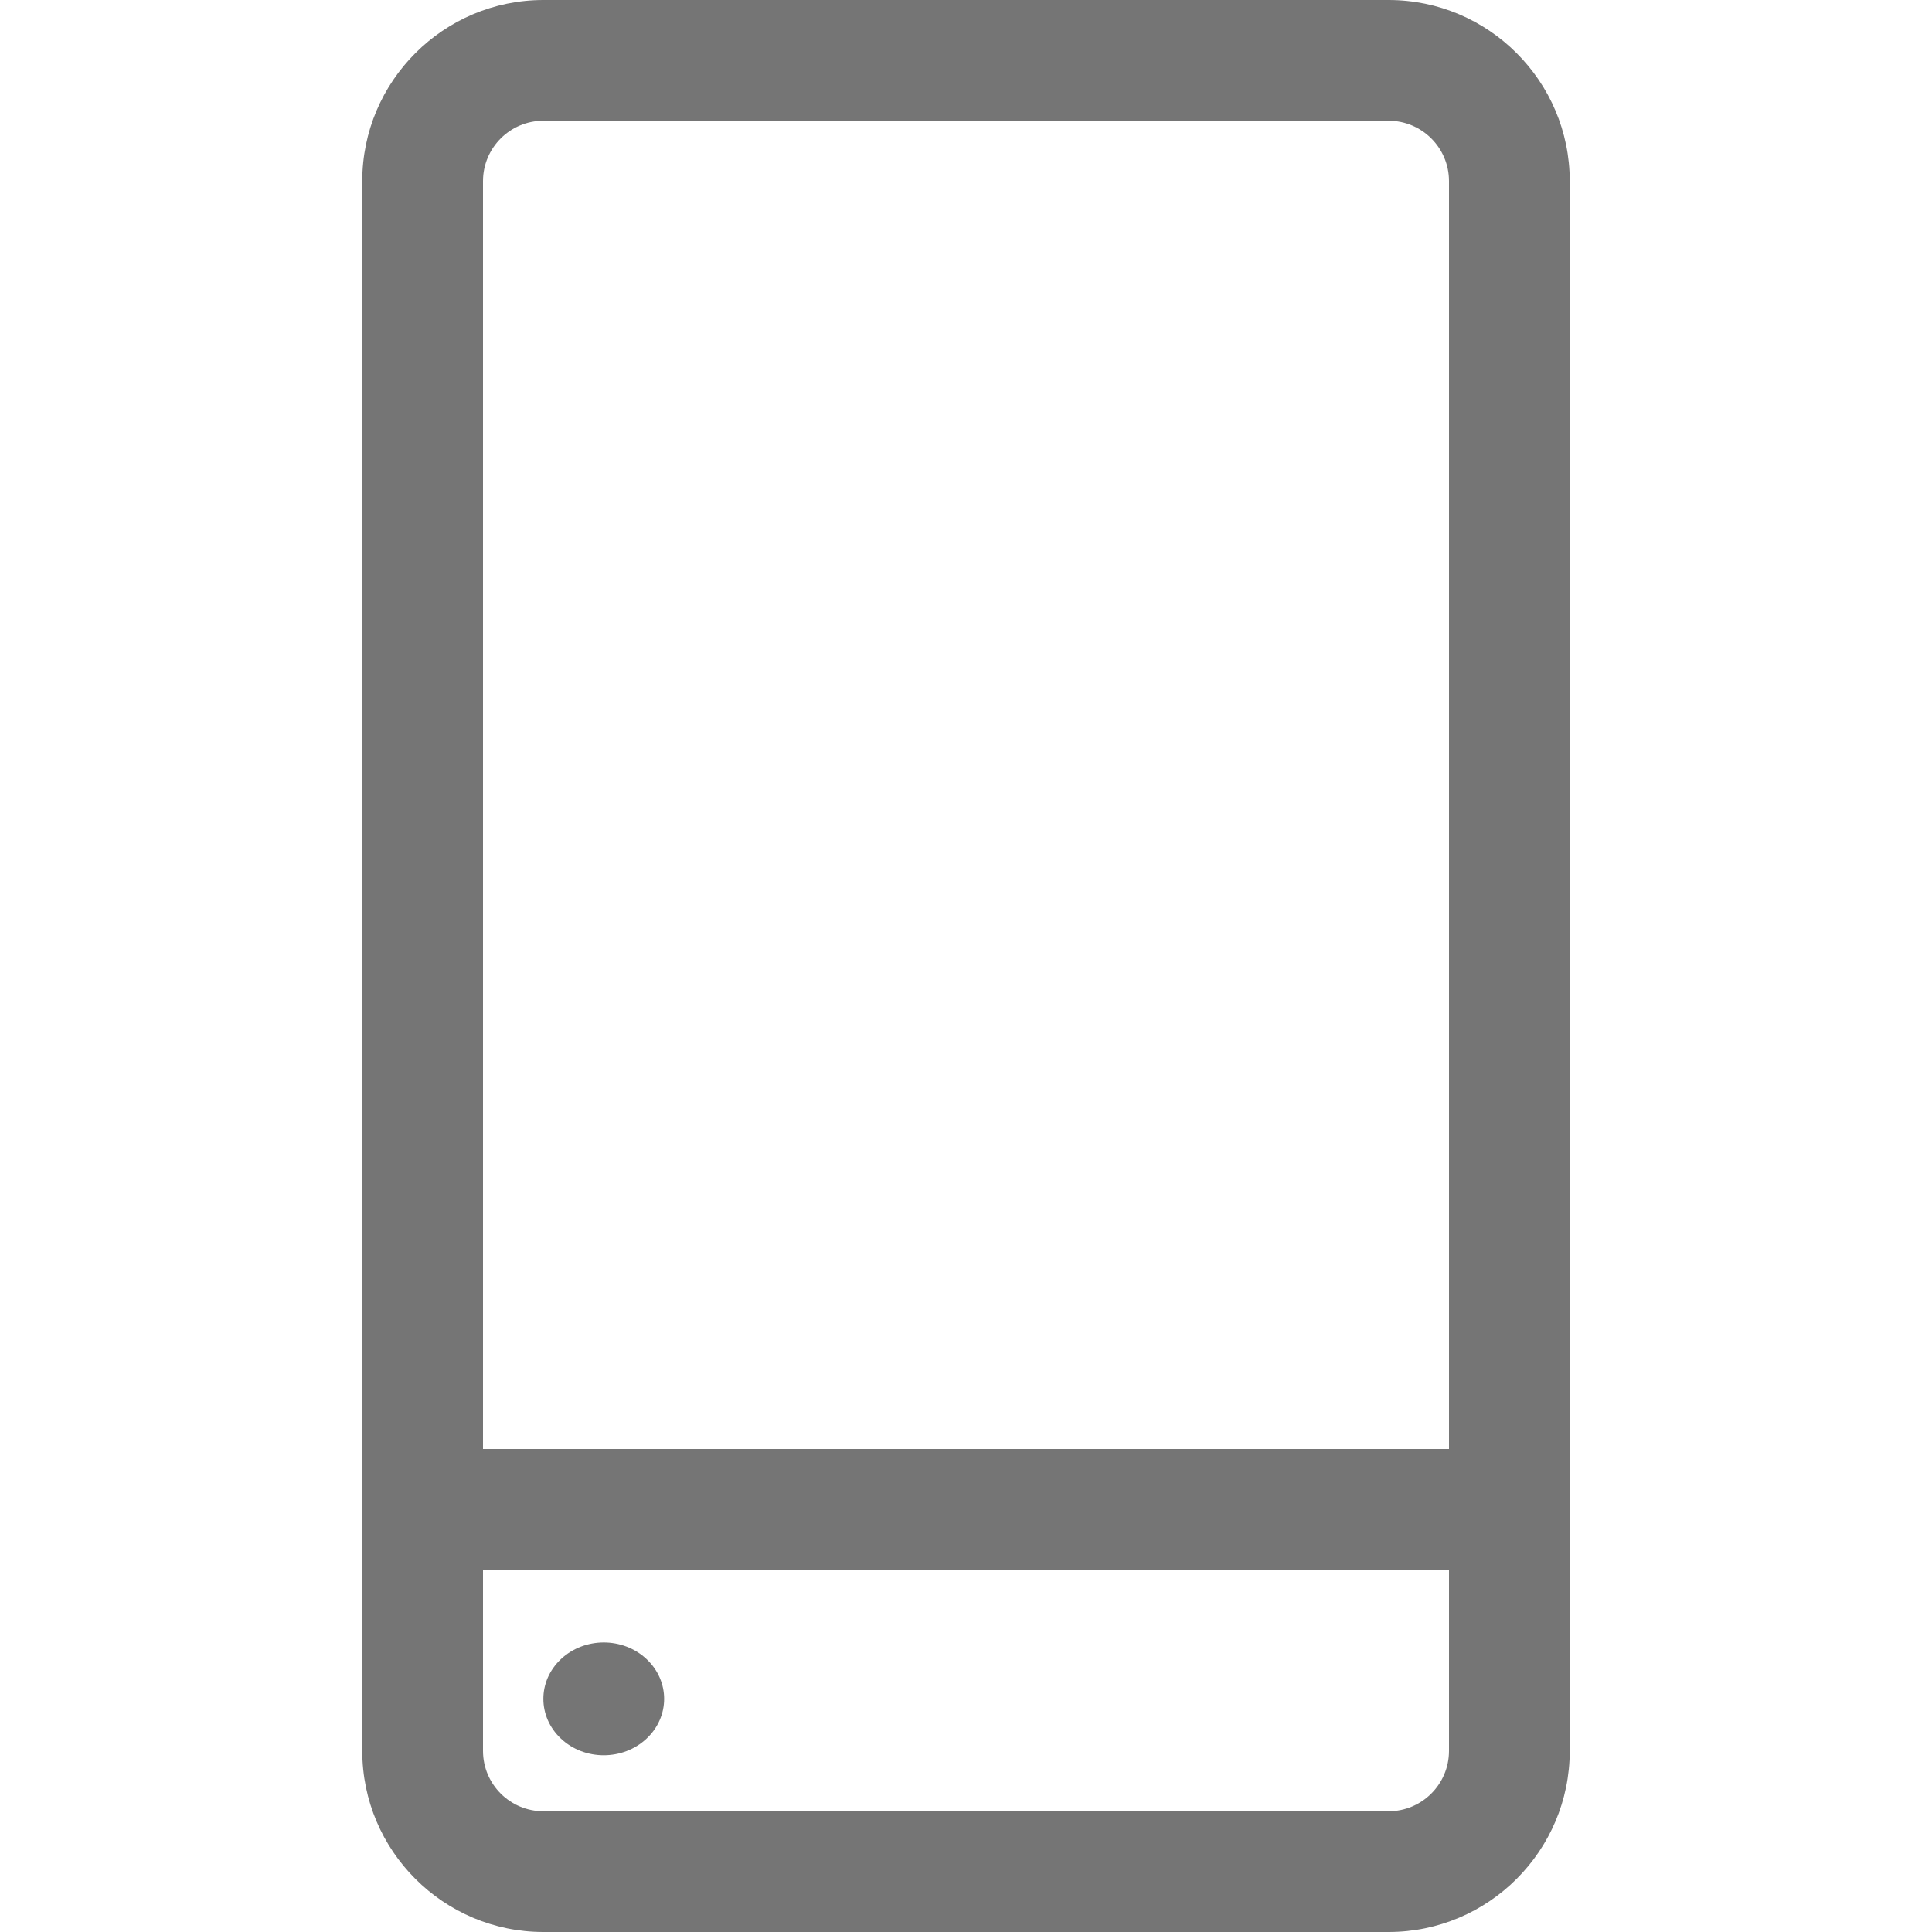
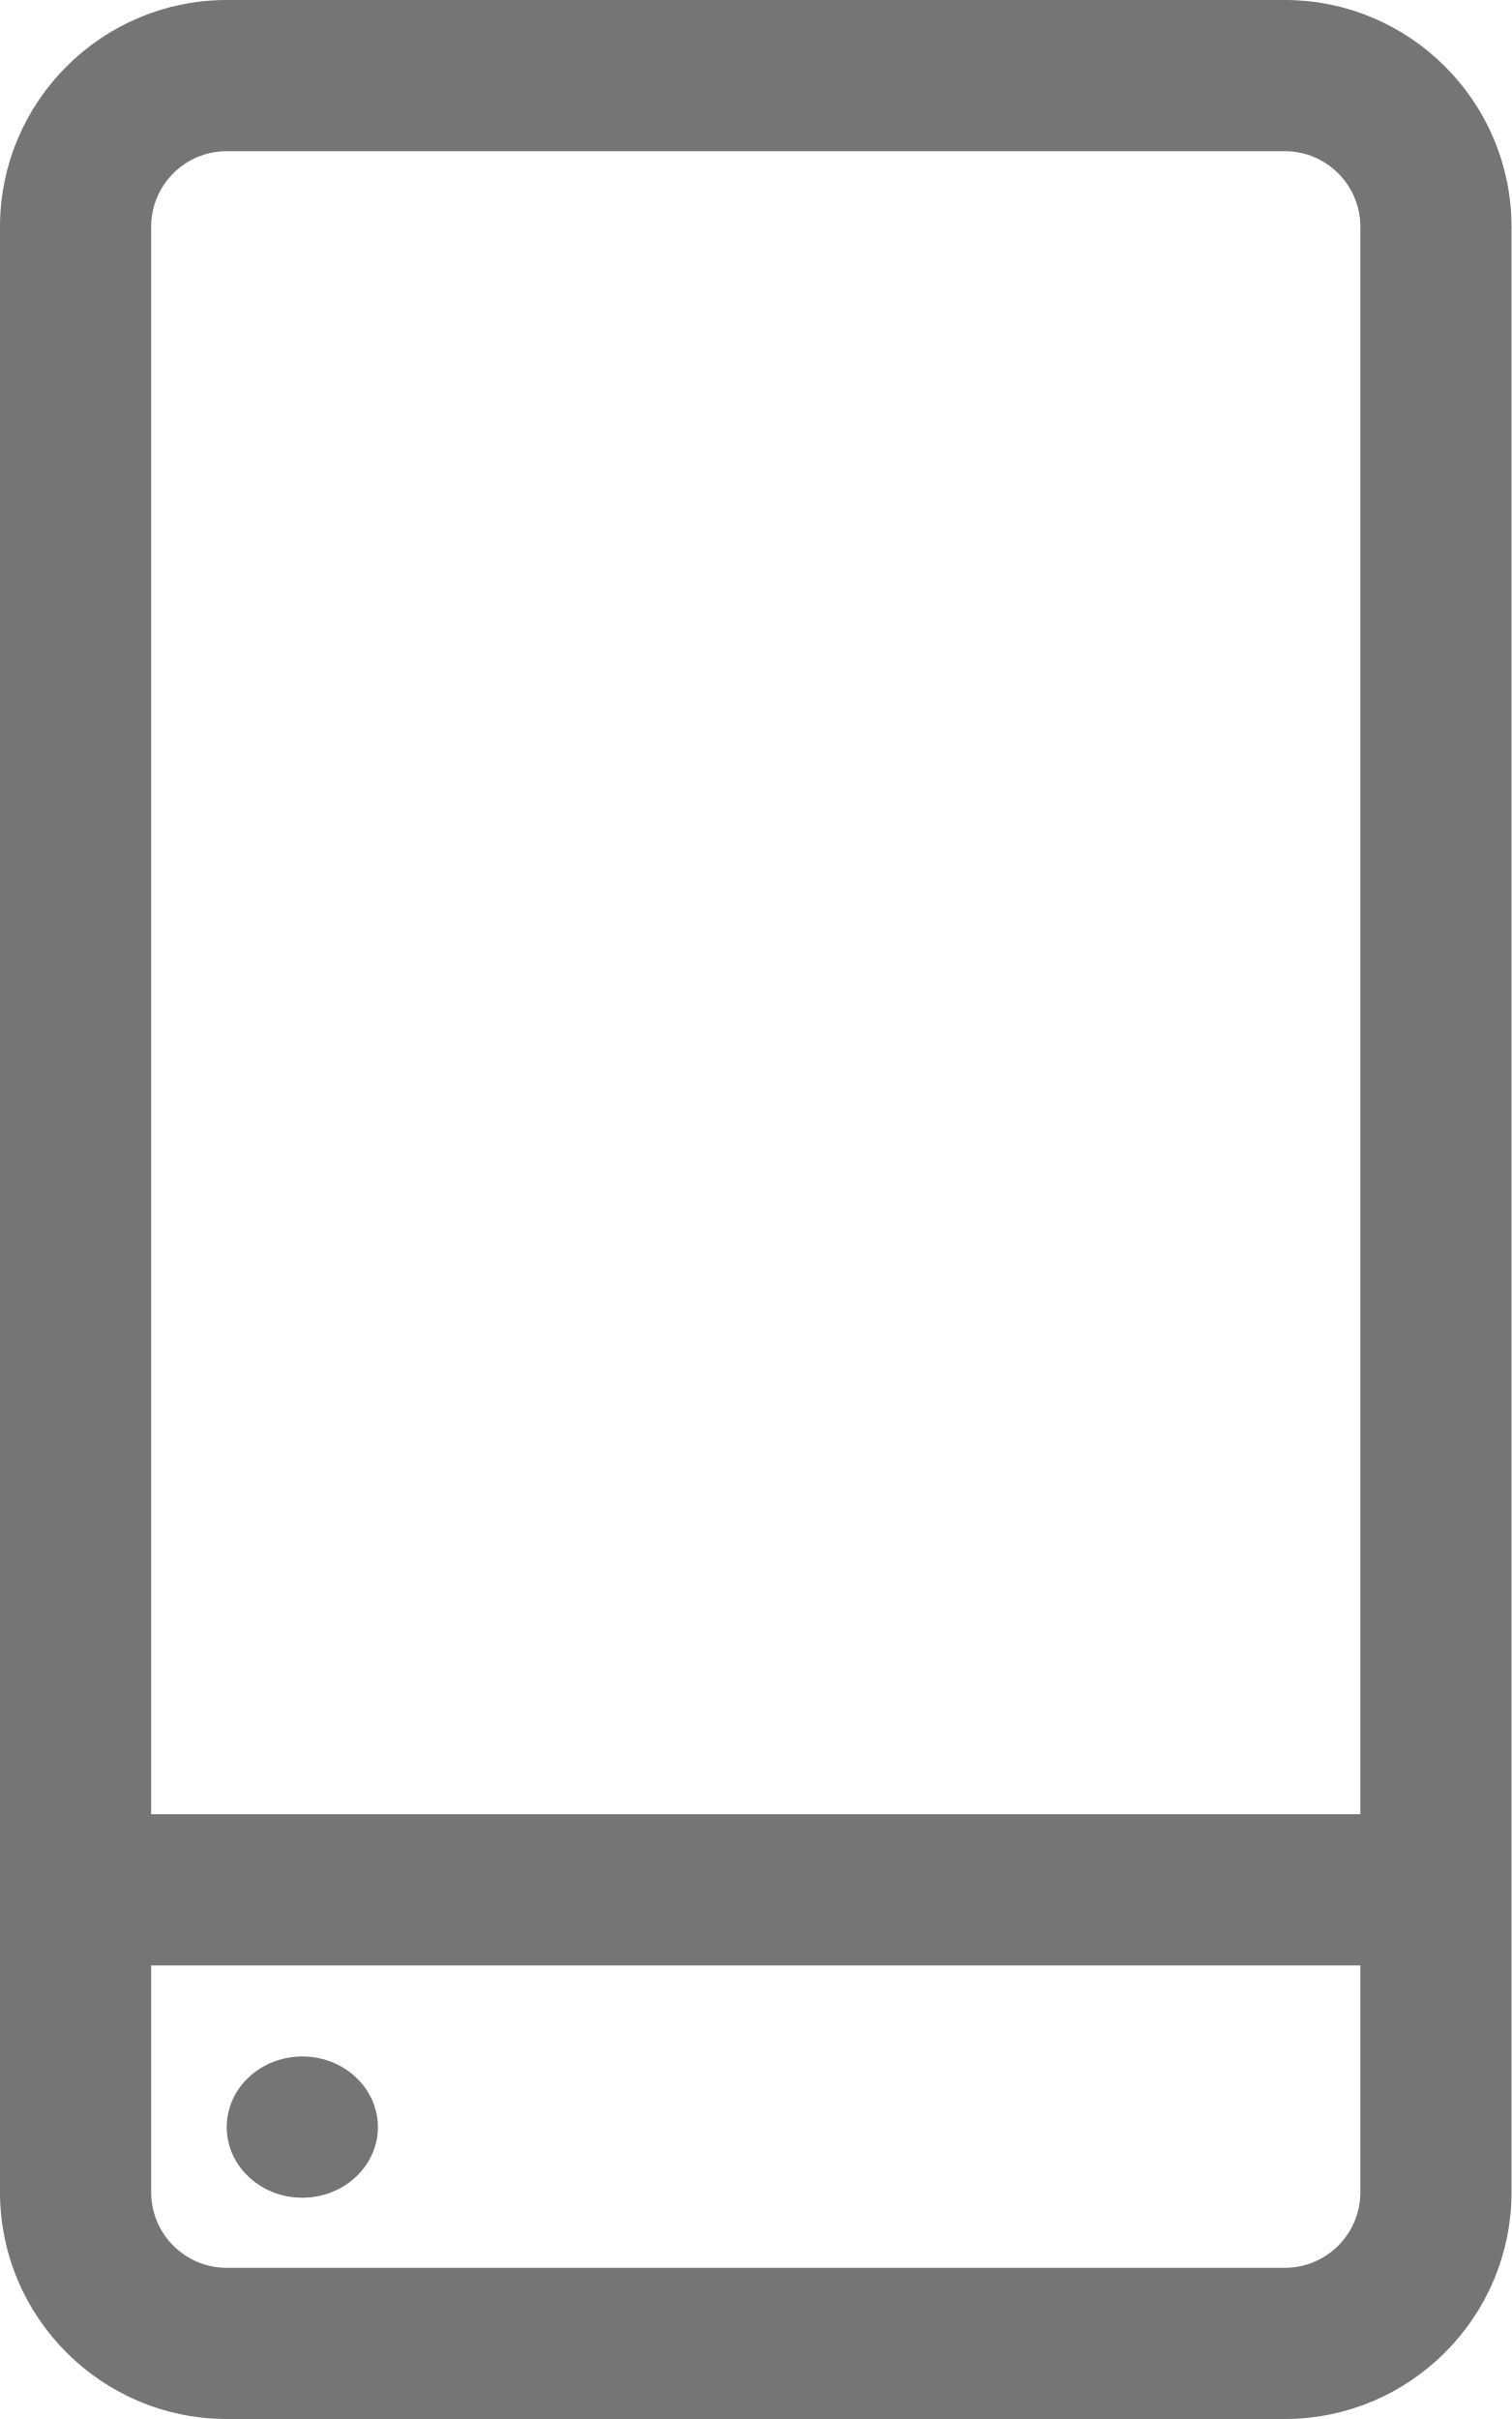
- <svg xmlns="http://www.w3.org/2000/svg" version="1.1" width="32" height="32" viewBox="0 0 32 32">
-   <path fill="#757575" d="M23 0h-14c-1.654 0-3 1.346-3 3v26c0 1.654 1.346 3 3 3h14c1.654 0 3-1.346 3-3v-26c0-1.654-1.346-3-3-3zM9 2h14c0.552 0 1 0.448 1 1v21h-16v-21c0-0.552 0.448-1 1-1zM23 30h-14c-0.552 0-1-0.448-1-1v-3h16v3c0 0.552-0.448 1-1 1z" />
-   <path fill="#757575" d="M10.707 27.478c0.391 0.365 0.391 0.956 0 1.321s-1.024 0.365-1.414 0c-0.391-0.365-0.391-0.956 0-1.321s1.024-0.365 1.414 0z" />
+ <svg xmlns="http://www.w3.org/2000/svg" version="1.1" width="20" height="32" viewBox="0 0 20 32">
+   <path fill="#757575" d="M17 0h-14c-1.654 0-3 1.346-3 3v26c0 1.654 1.346 3 3 3h14c1.654 0 3-1.346 3-3v-26c0-1.654-1.346-3-3-3zM3 2h14c0.552 0 1 0.448 1 1v21h-16v-21c0-0.552 0.448-1 1-1zM17 30h-14c-0.552 0-1-0.448-1-1v-3h16v3c0 0.552-0.448 1-1 1z" />
+   <path fill="#757575" d="M4.707 27.478c0.391 0.365 0.391 0.956 0 1.321s-1.024 0.365-1.414 0c-0.391-0.365-0.391-0.956 0-1.321s1.024-0.365 1.414 0z" />
</svg>
